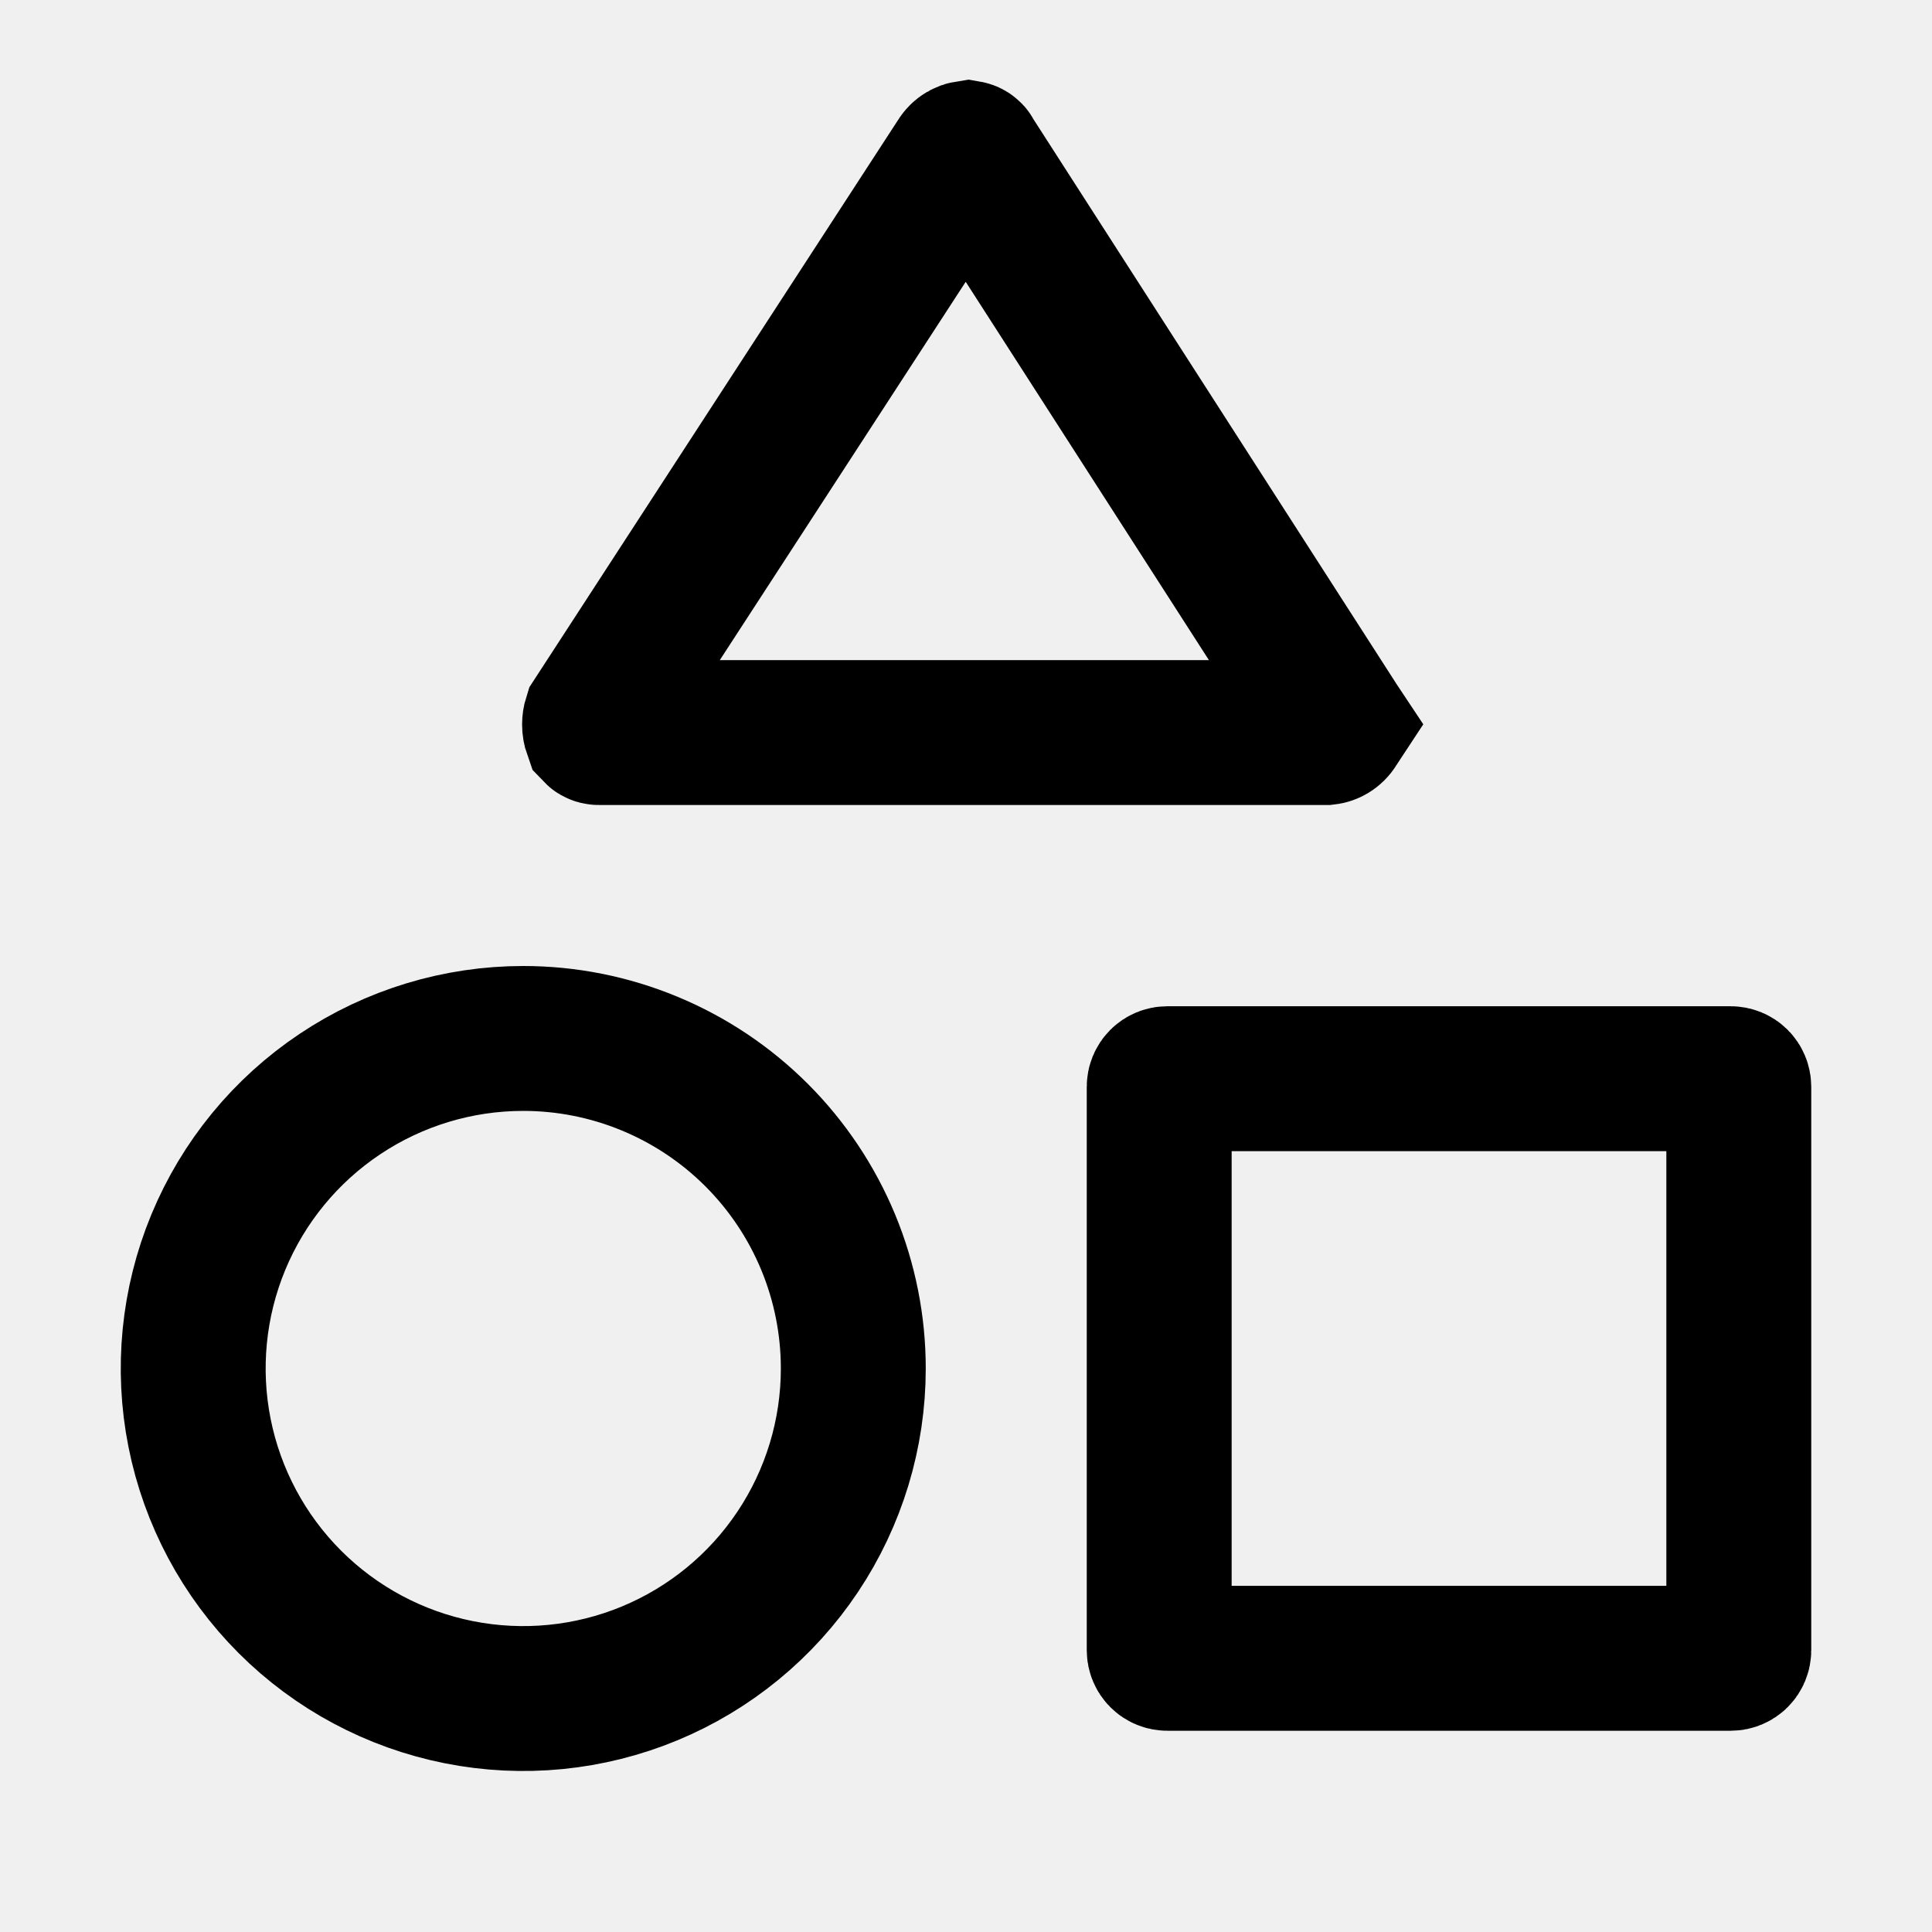
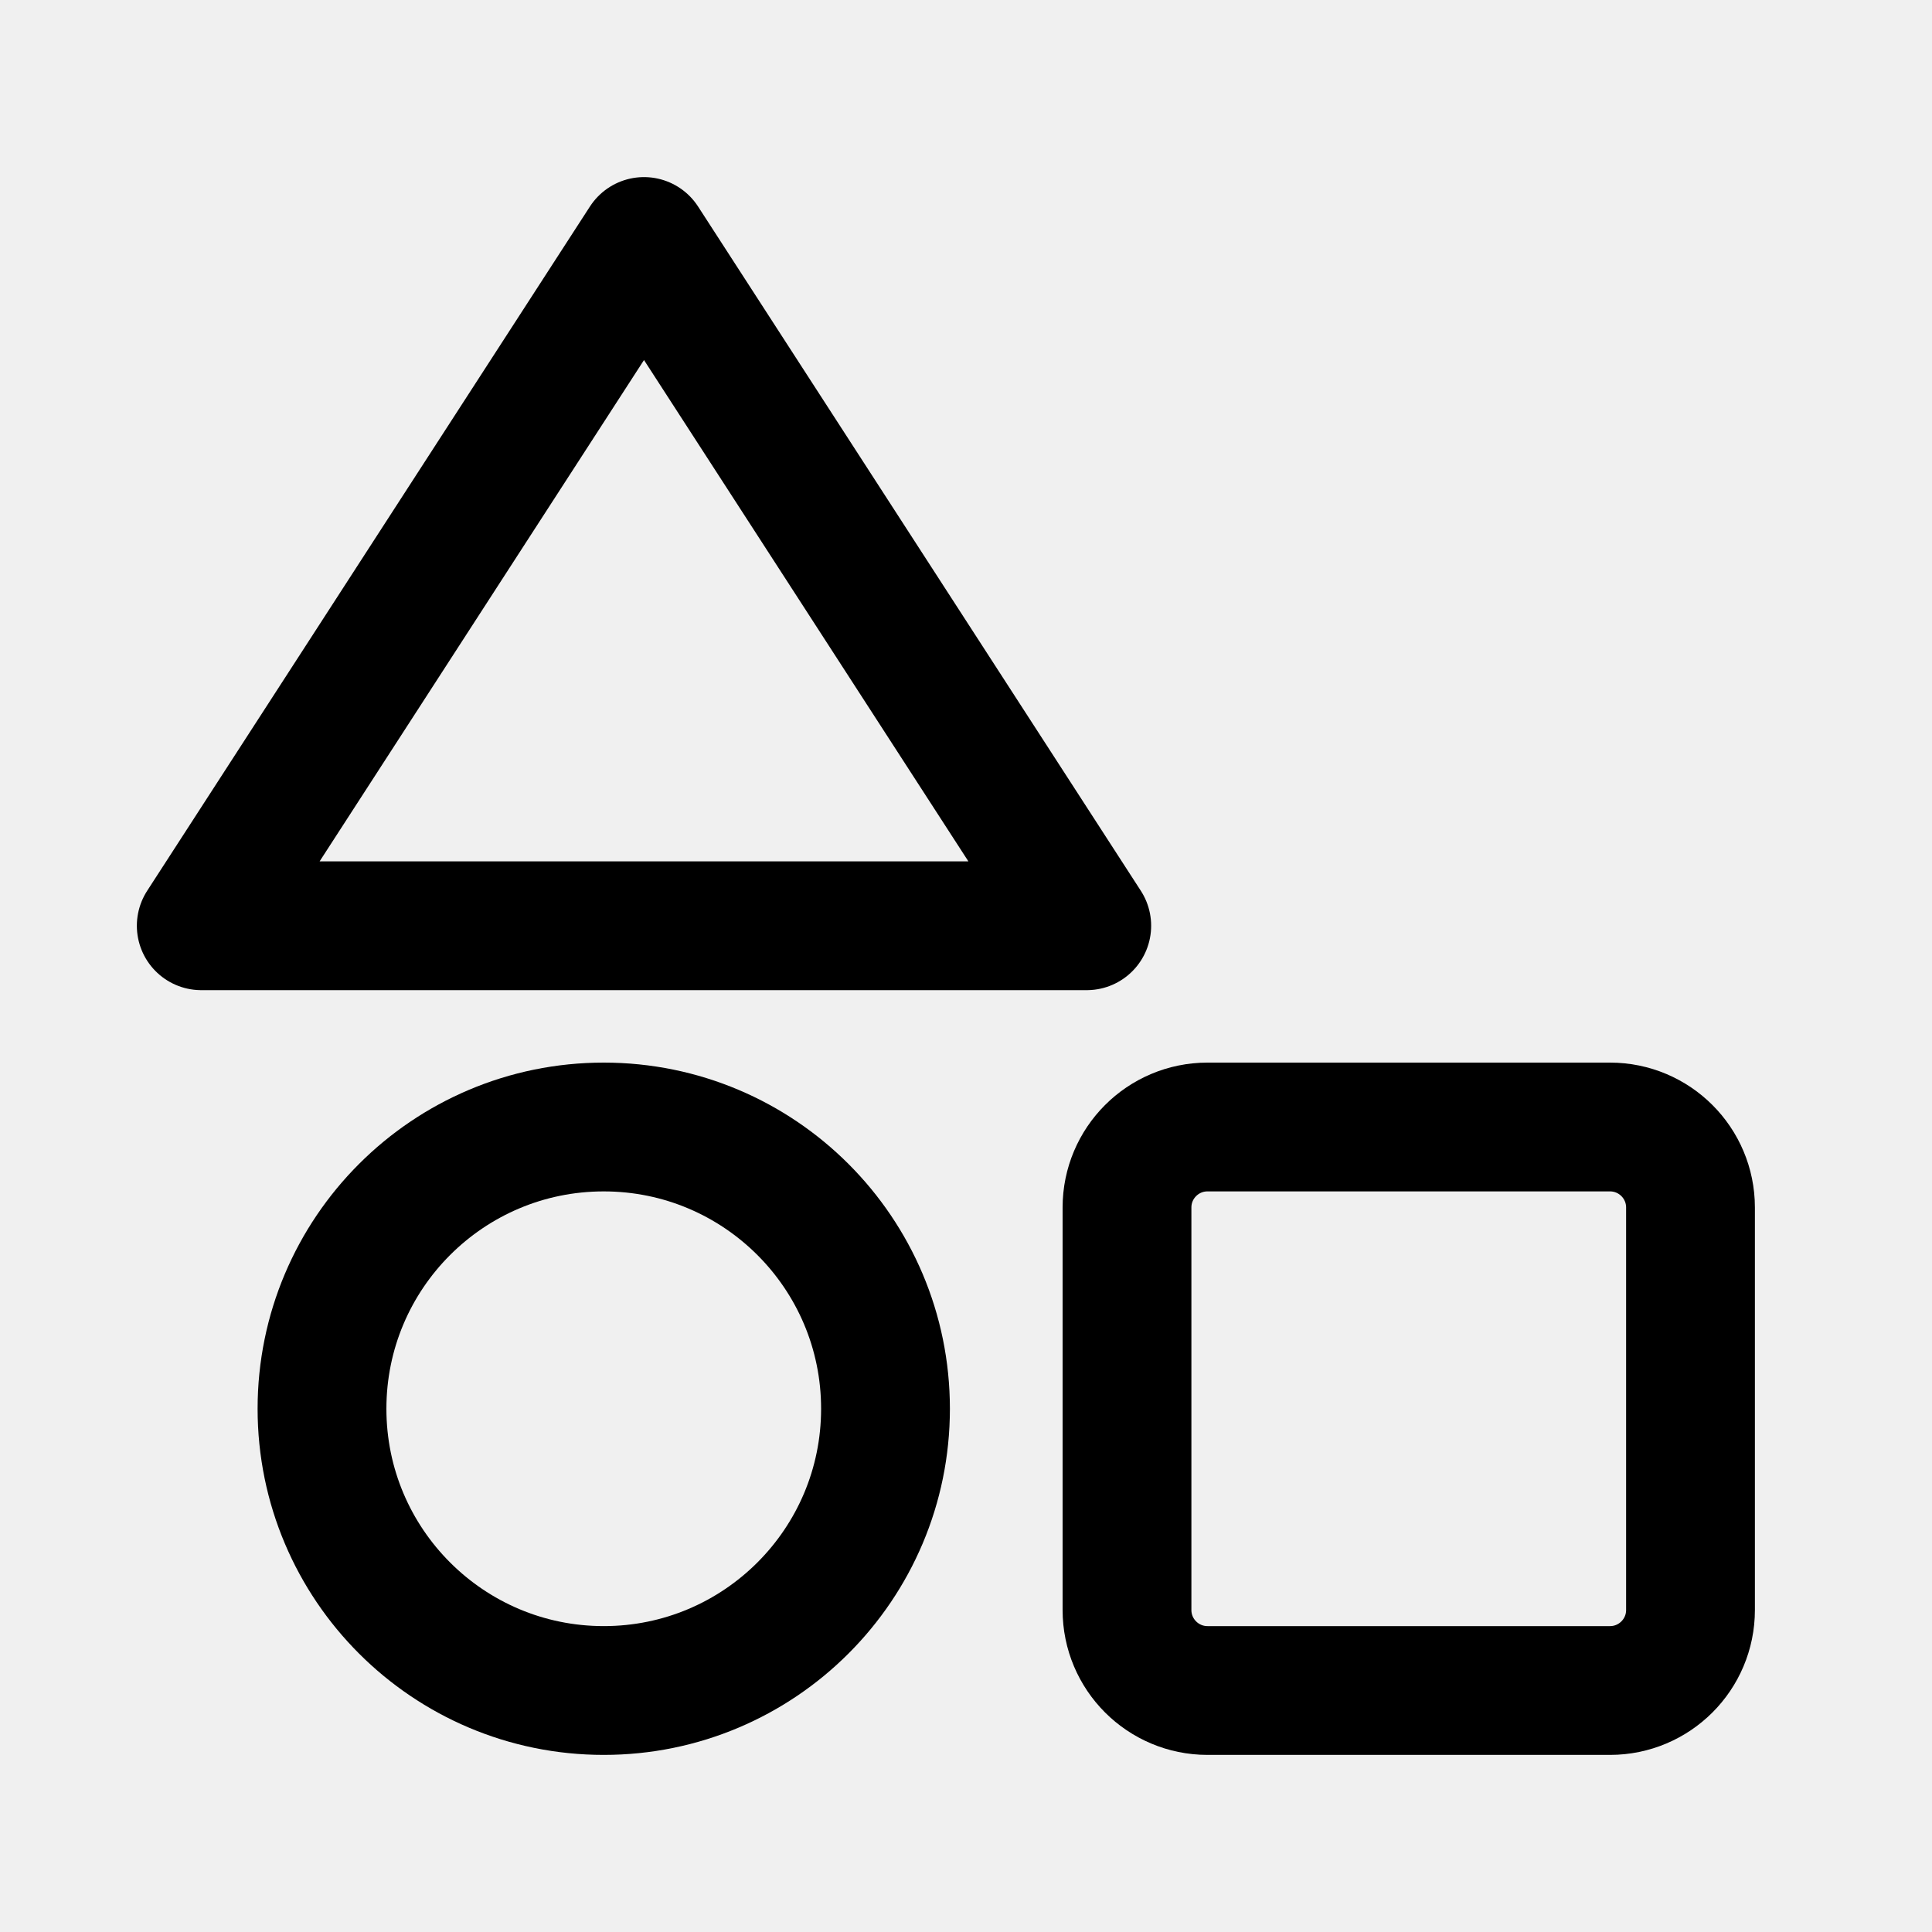
- <svg xmlns="http://www.w3.org/2000/svg" width="120" height="120" viewBox="0 0 120 120" fill="none">
-   <g clip-path="url(#clip0_640_121)">
-     <path d="M59.523 9.952L59.555 9.903L59.586 9.853C59.65 9.748 59.739 9.661 59.845 9.599C59.927 9.55 60.018 9.518 60.112 9.504C60.141 9.509 60.168 9.519 60.193 9.534C60.233 9.557 60.265 9.591 60.286 9.631L60.37 9.786L60.465 9.933L82.965 44.933L82.986 44.967L83.008 45L82.96 45.073L82.914 45.147C82.85 45.252 82.761 45.339 82.655 45.401C82.564 45.455 82.464 45.488 82.36 45.5H37.25H37.218L37.187 45.5C37.141 45.501 37.096 45.489 37.057 45.466L37.034 45.504L37.057 45.466C37.036 45.454 37.017 45.439 37.001 45.422C36.953 45.287 36.928 45.144 36.928 45C36.928 44.873 36.947 44.746 36.985 44.626L59.523 9.952Z" stroke="black" stroke-width="9" />
-     <path d="M107.5 103H72.5C72.367 103 72.24 102.947 72.146 102.854C72.053 102.76 72 102.633 72 102.5V67.5C72 67.367 72.053 67.24 72.146 67.146C72.24 67.053 72.367 67 72.5 67H107.5C107.633 67 107.76 67.053 107.854 67.146C107.947 67.24 108 67.367 108 67.5V102.5C108 102.633 107.947 102.76 107.854 102.854C107.76 102.947 107.633 103 107.5 103Z" stroke="black" stroke-width="9" />
-     <path d="M21.111 67.955C24.482 65.702 28.445 64.5 32.5 64.5C35.192 64.5 37.858 65.03 40.345 66.061C42.832 67.091 45.092 68.601 46.996 70.504C48.899 72.408 50.409 74.668 51.44 77.155C52.47 79.642 53 82.308 53 85C53 89.055 51.798 93.018 49.545 96.389C47.293 99.76 44.091 102.388 40.345 103.94C36.599 105.491 32.477 105.897 28.501 105.106C24.524 104.315 20.871 102.363 18.004 99.496C15.137 96.629 13.185 92.976 12.394 88.999C11.603 85.023 12.009 80.901 13.56 77.155C15.112 73.409 17.74 70.207 21.111 67.955Z" stroke="black" stroke-width="9" />
-   </g>
-   <defs>
-     <clipPath id="clip0_640_121">
-       <rect width="120" height="120" fill="white" />
-     </clipPath>
-   </defs>
+ <svg xmlns="http://www.w3.org/2000/svg" width="64" height="64" viewBox="0 0 24 24" fill="none">
+   <path d="M8 3 L13.5 11.5 H2.5 Z" stroke="currentColor" stroke-width="1.6" stroke-linecap="round" stroke-linejoin="round" />
+   <circle cx="7.5" cy="17.5" r="3.5" stroke="currentColor" stroke-width="1.6" stroke-linecap="round" stroke-linejoin="round" />
+   <rect x="14" y="14" width="7" height="7" rx="1" stroke="currentColor" stroke-width="1.6" stroke-linecap="round" stroke-linejoin="round" />
</svg>
